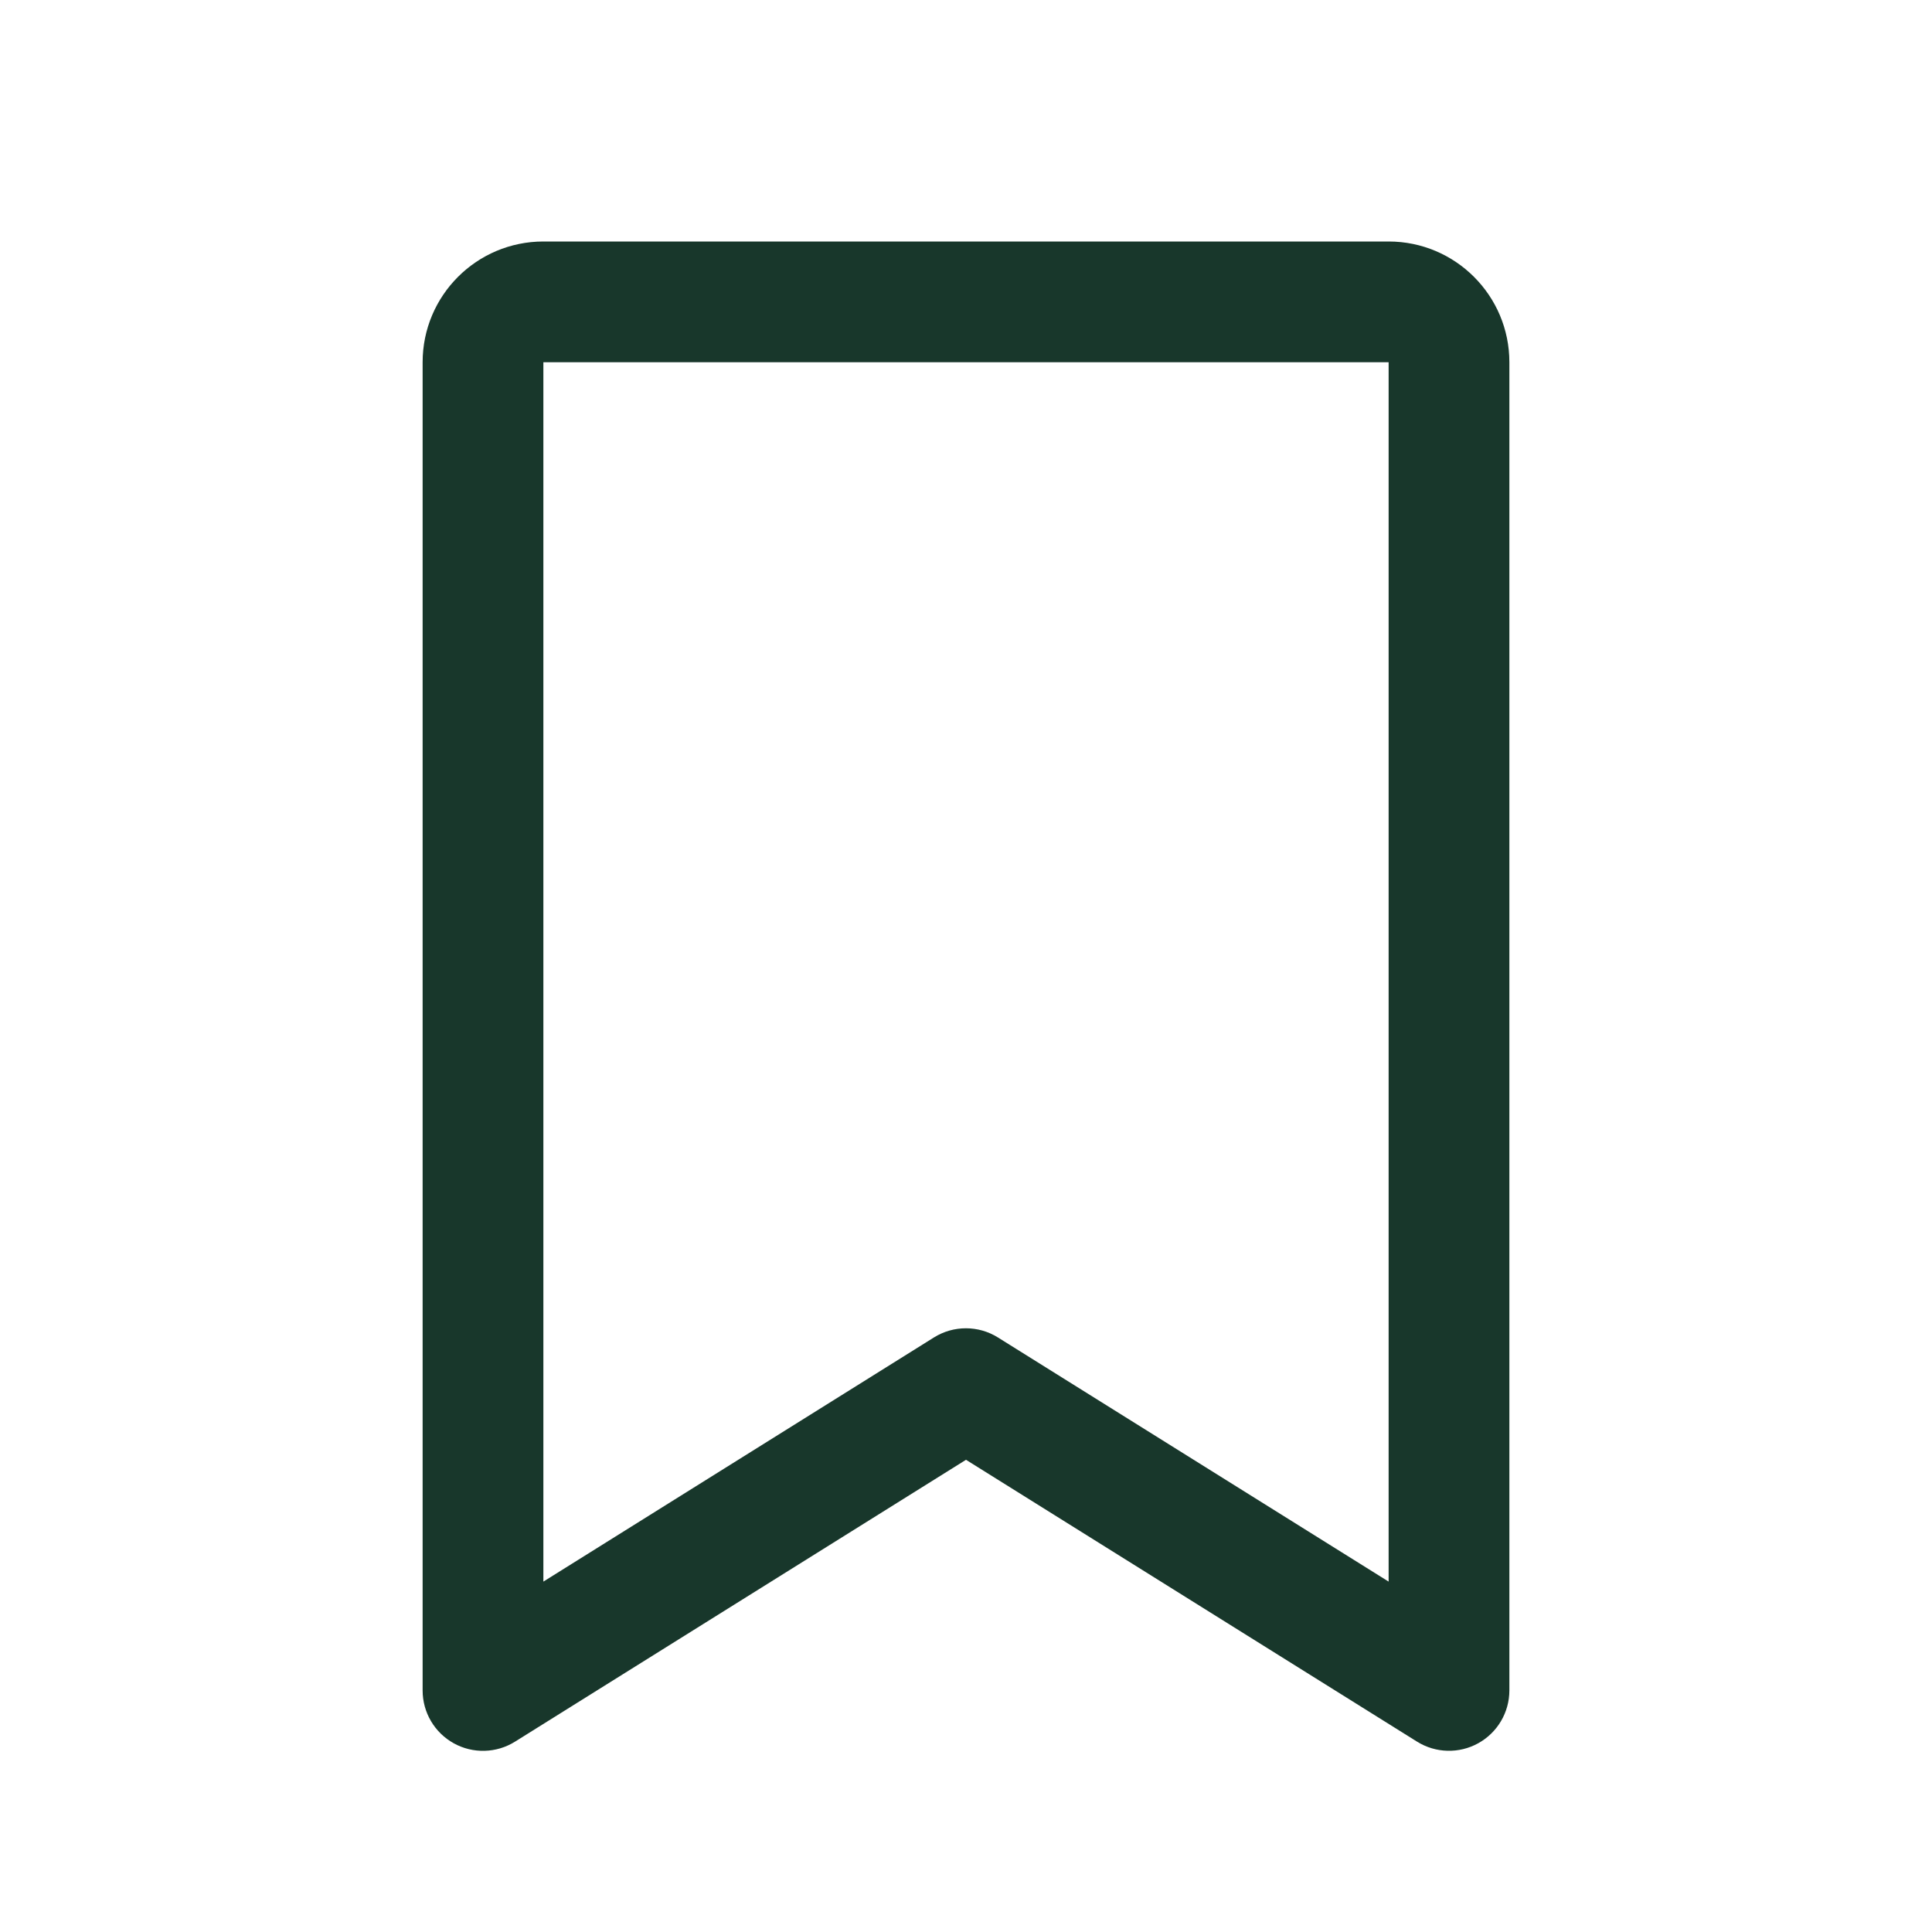
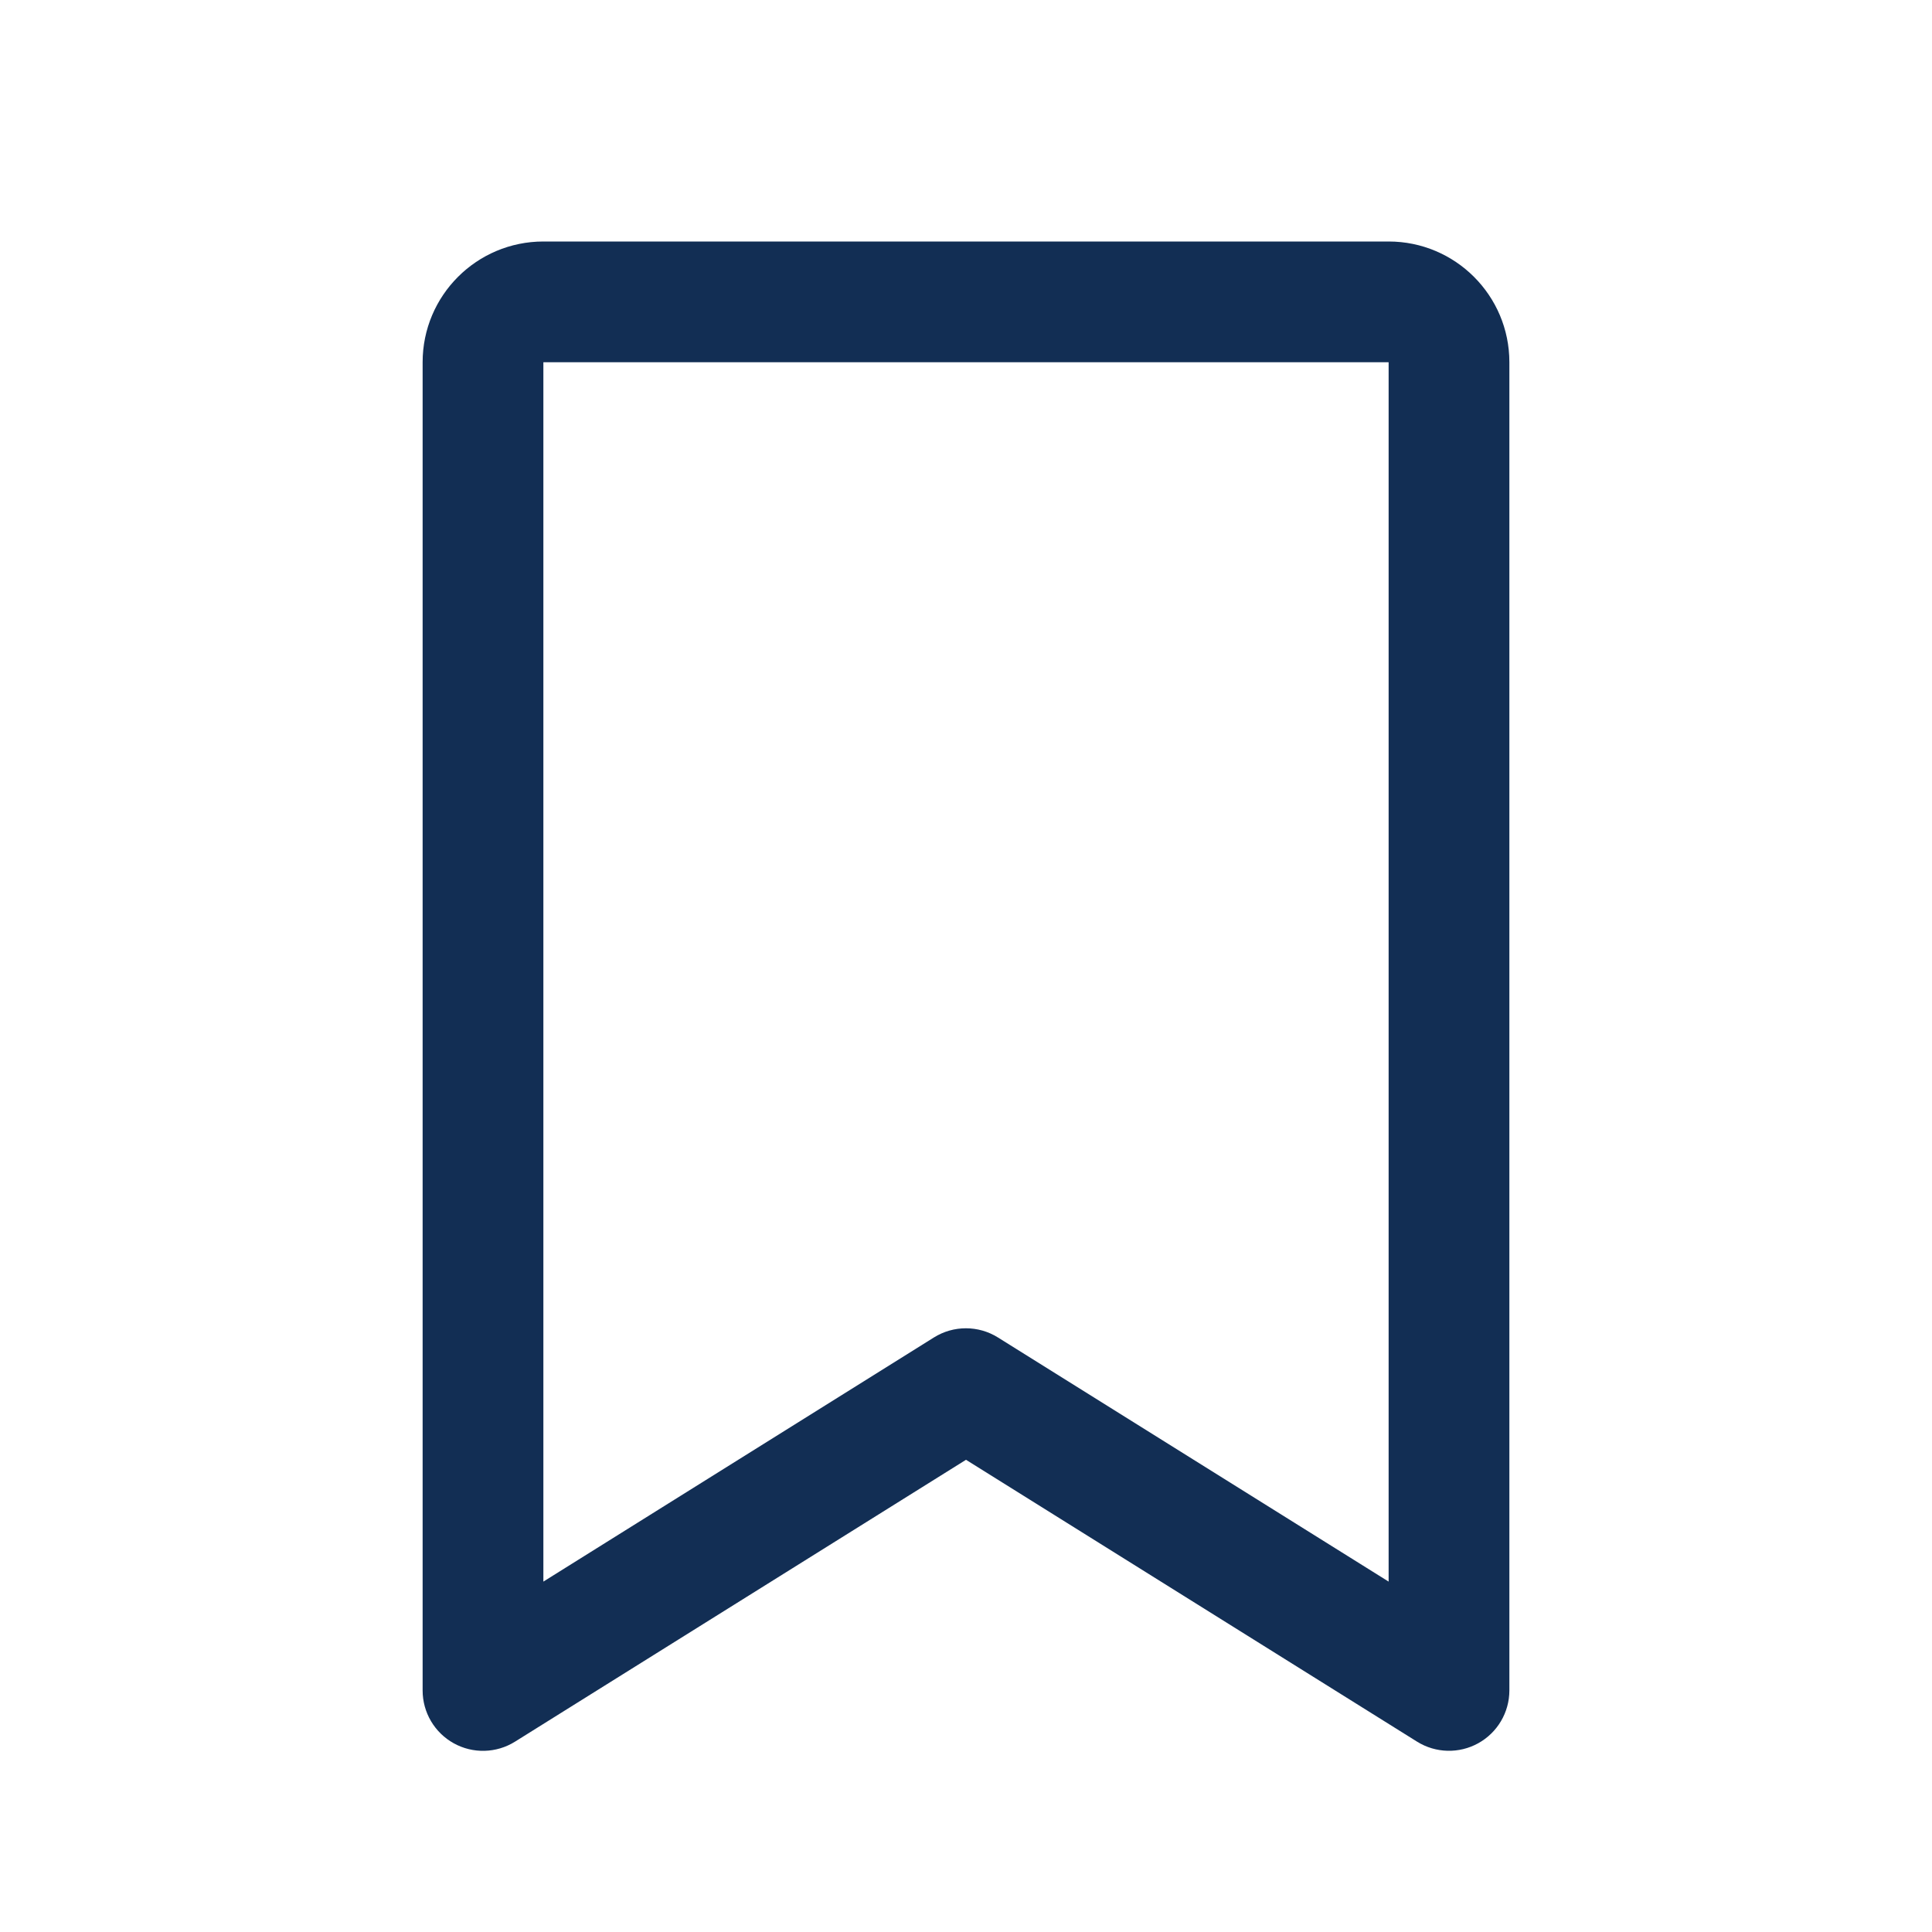
- <svg xmlns="http://www.w3.org/2000/svg" viewBox="0 0 256 256" fill="#18372b">
+ <svg xmlns="http://www.w3.org/2000/svg" viewBox="0 0 256 256" fill="#122e54">
  <path d="M184,32H72A16,16,0,0,0,56,48V224a8,8,0,0,0,12.24,6.78L128,193.43l59.77,37.35A8,8,0,0,0,200,224V48A16,16,0,0,0,184,32Zm0,177.57-51.77-32.35a8,8,0,0,0-8.48,0L72,209.57V48H184Z" />
</svg>
